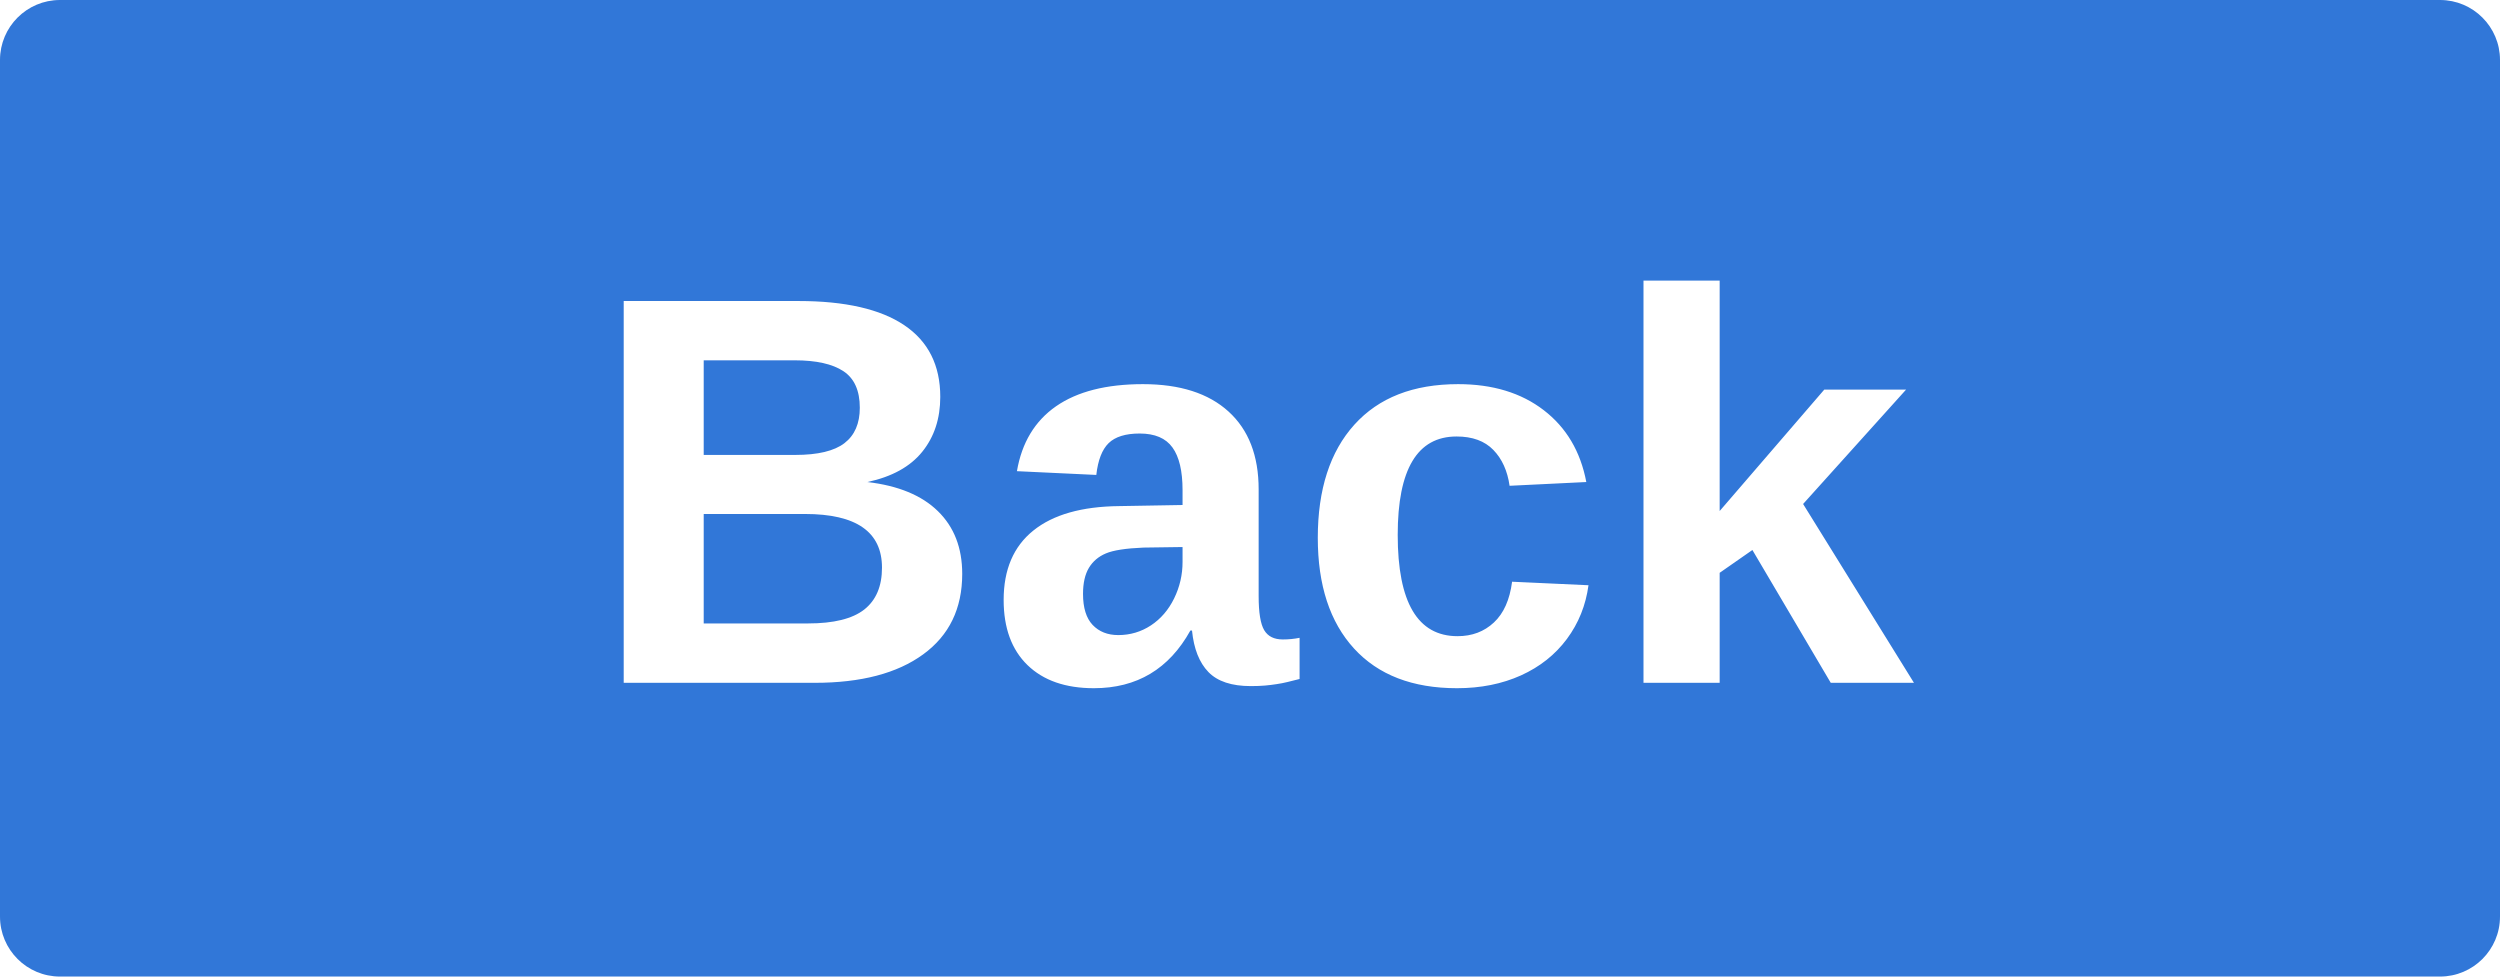
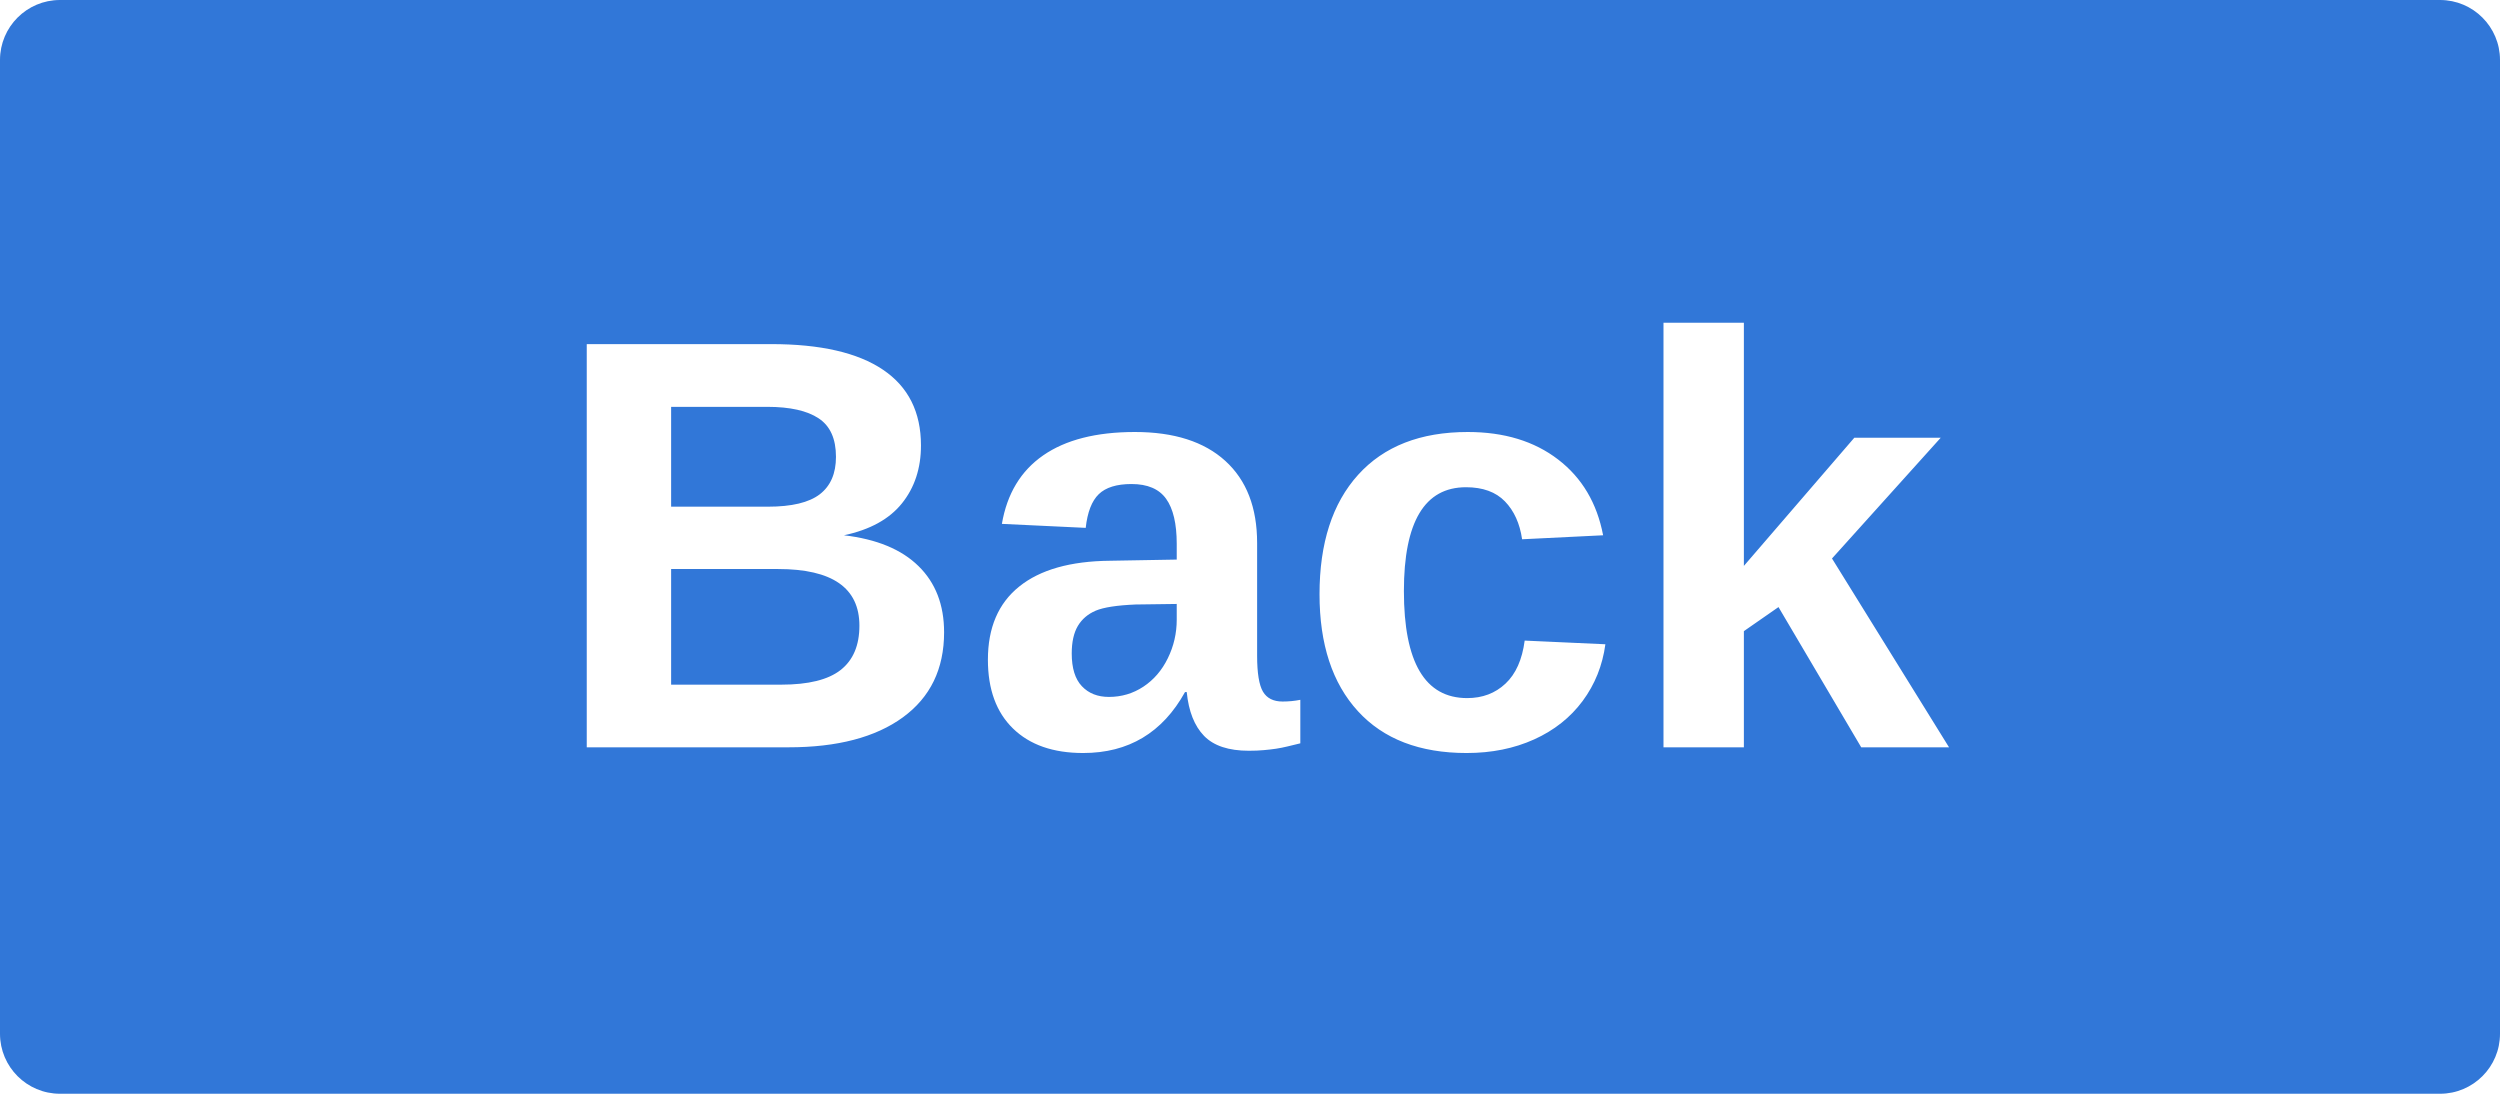
- <svg xmlns="http://www.w3.org/2000/svg" viewBox="0 0 128 50" width="128px" height="50px">
+ <svg xmlns="http://www.w3.org/2000/svg" viewBox="0 0 128 56" width="128px" height="56px">
  <defs />
-   <g transform="matrix(0.256, 0, 0, 0.256, -115.5482, -105.9269)">
-     <rect y="413.777" width="500" height="195.312" rx="12" ry="12" style="stroke: rgba(0, 0, 0, 0); fill: rgb(49, 119, 216);" x="451.36" />
-     <text style="fill: rgb(255, 255, 255); font-family: Arial, sans-serif; font-size: 111px; font-weight: 700; white-space: pre;" x="568.678" y="550.342">Back</text>
+   <g transform="matrix(0.256, 0, 0, 0.256, -119.0374, -97.92666)">
+     <rect y="382.526" width="500" height="218.75" rx="12" ry="12" style="stroke: rgba(0, 0, 0, 0); fill: rgb(49, 119, 216);" x="464.99" />
+     <text style="fill: rgb(255, 255, 255); font-family: Arial, sans-serif; font-size: 117.2px; font-weight: 700; line-height: 187.5px; white-space: pre;" x="574.498" y="531.99">Back</text>
  </g>
</svg>
